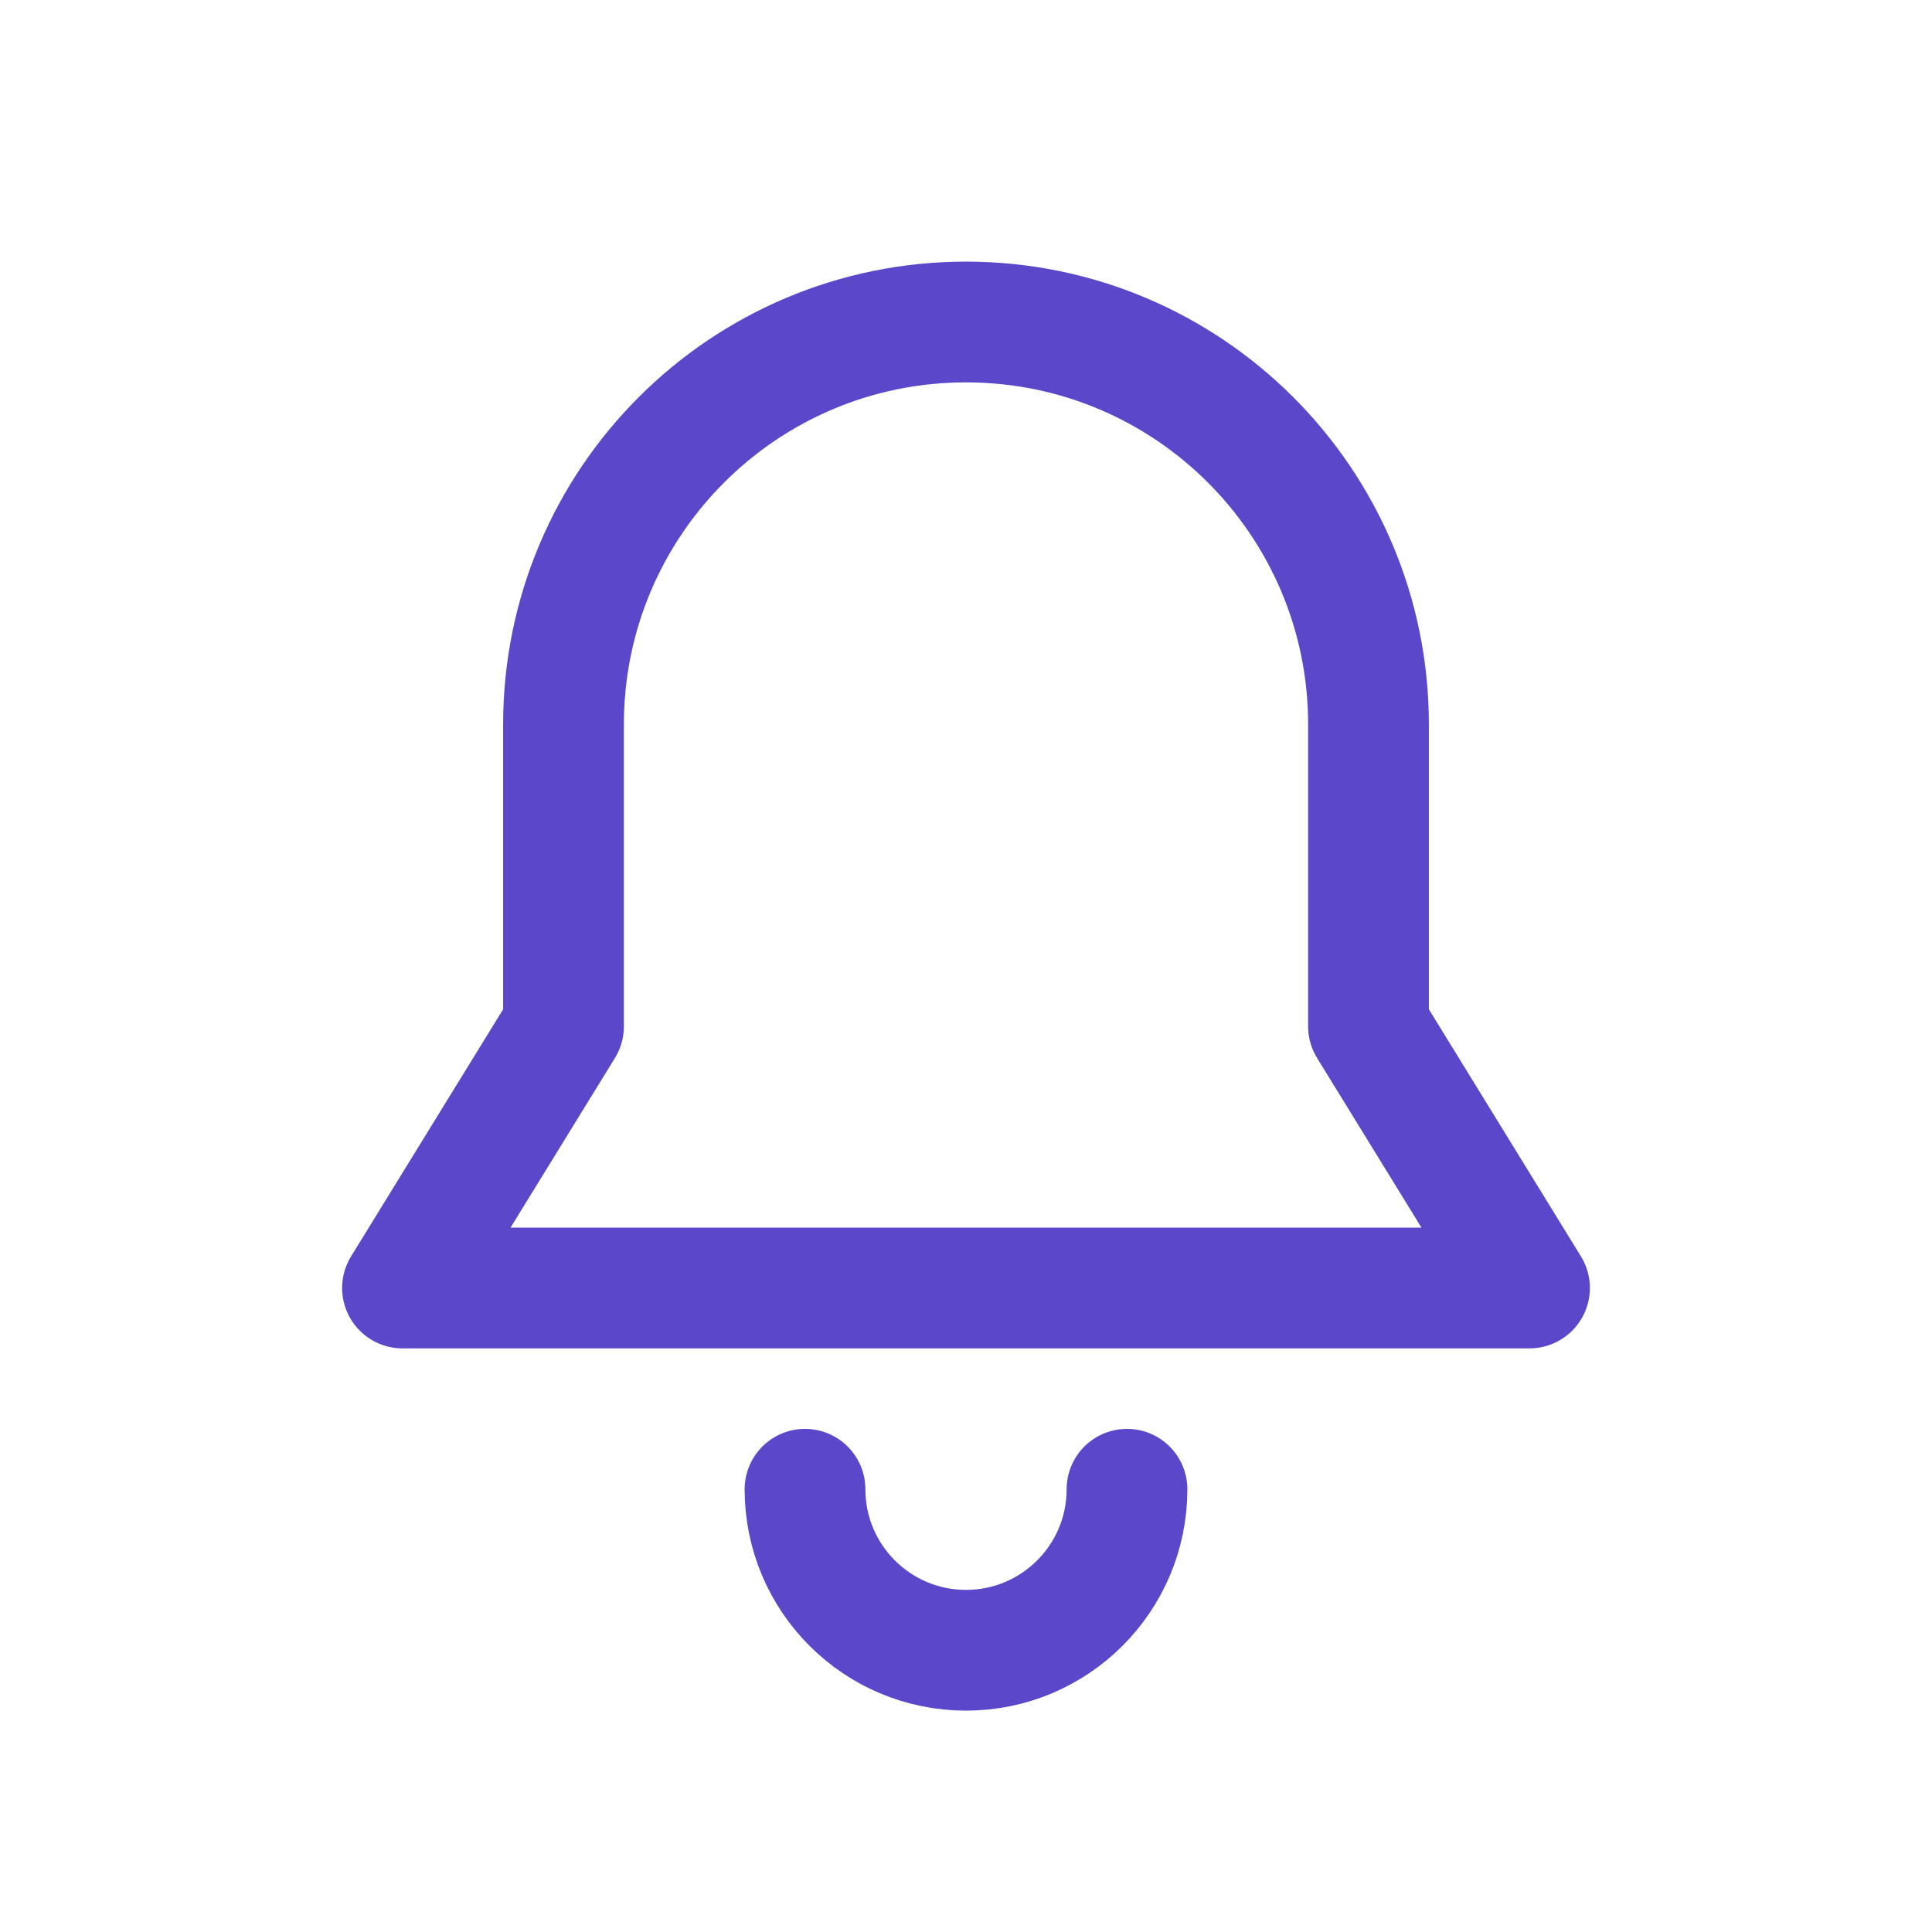
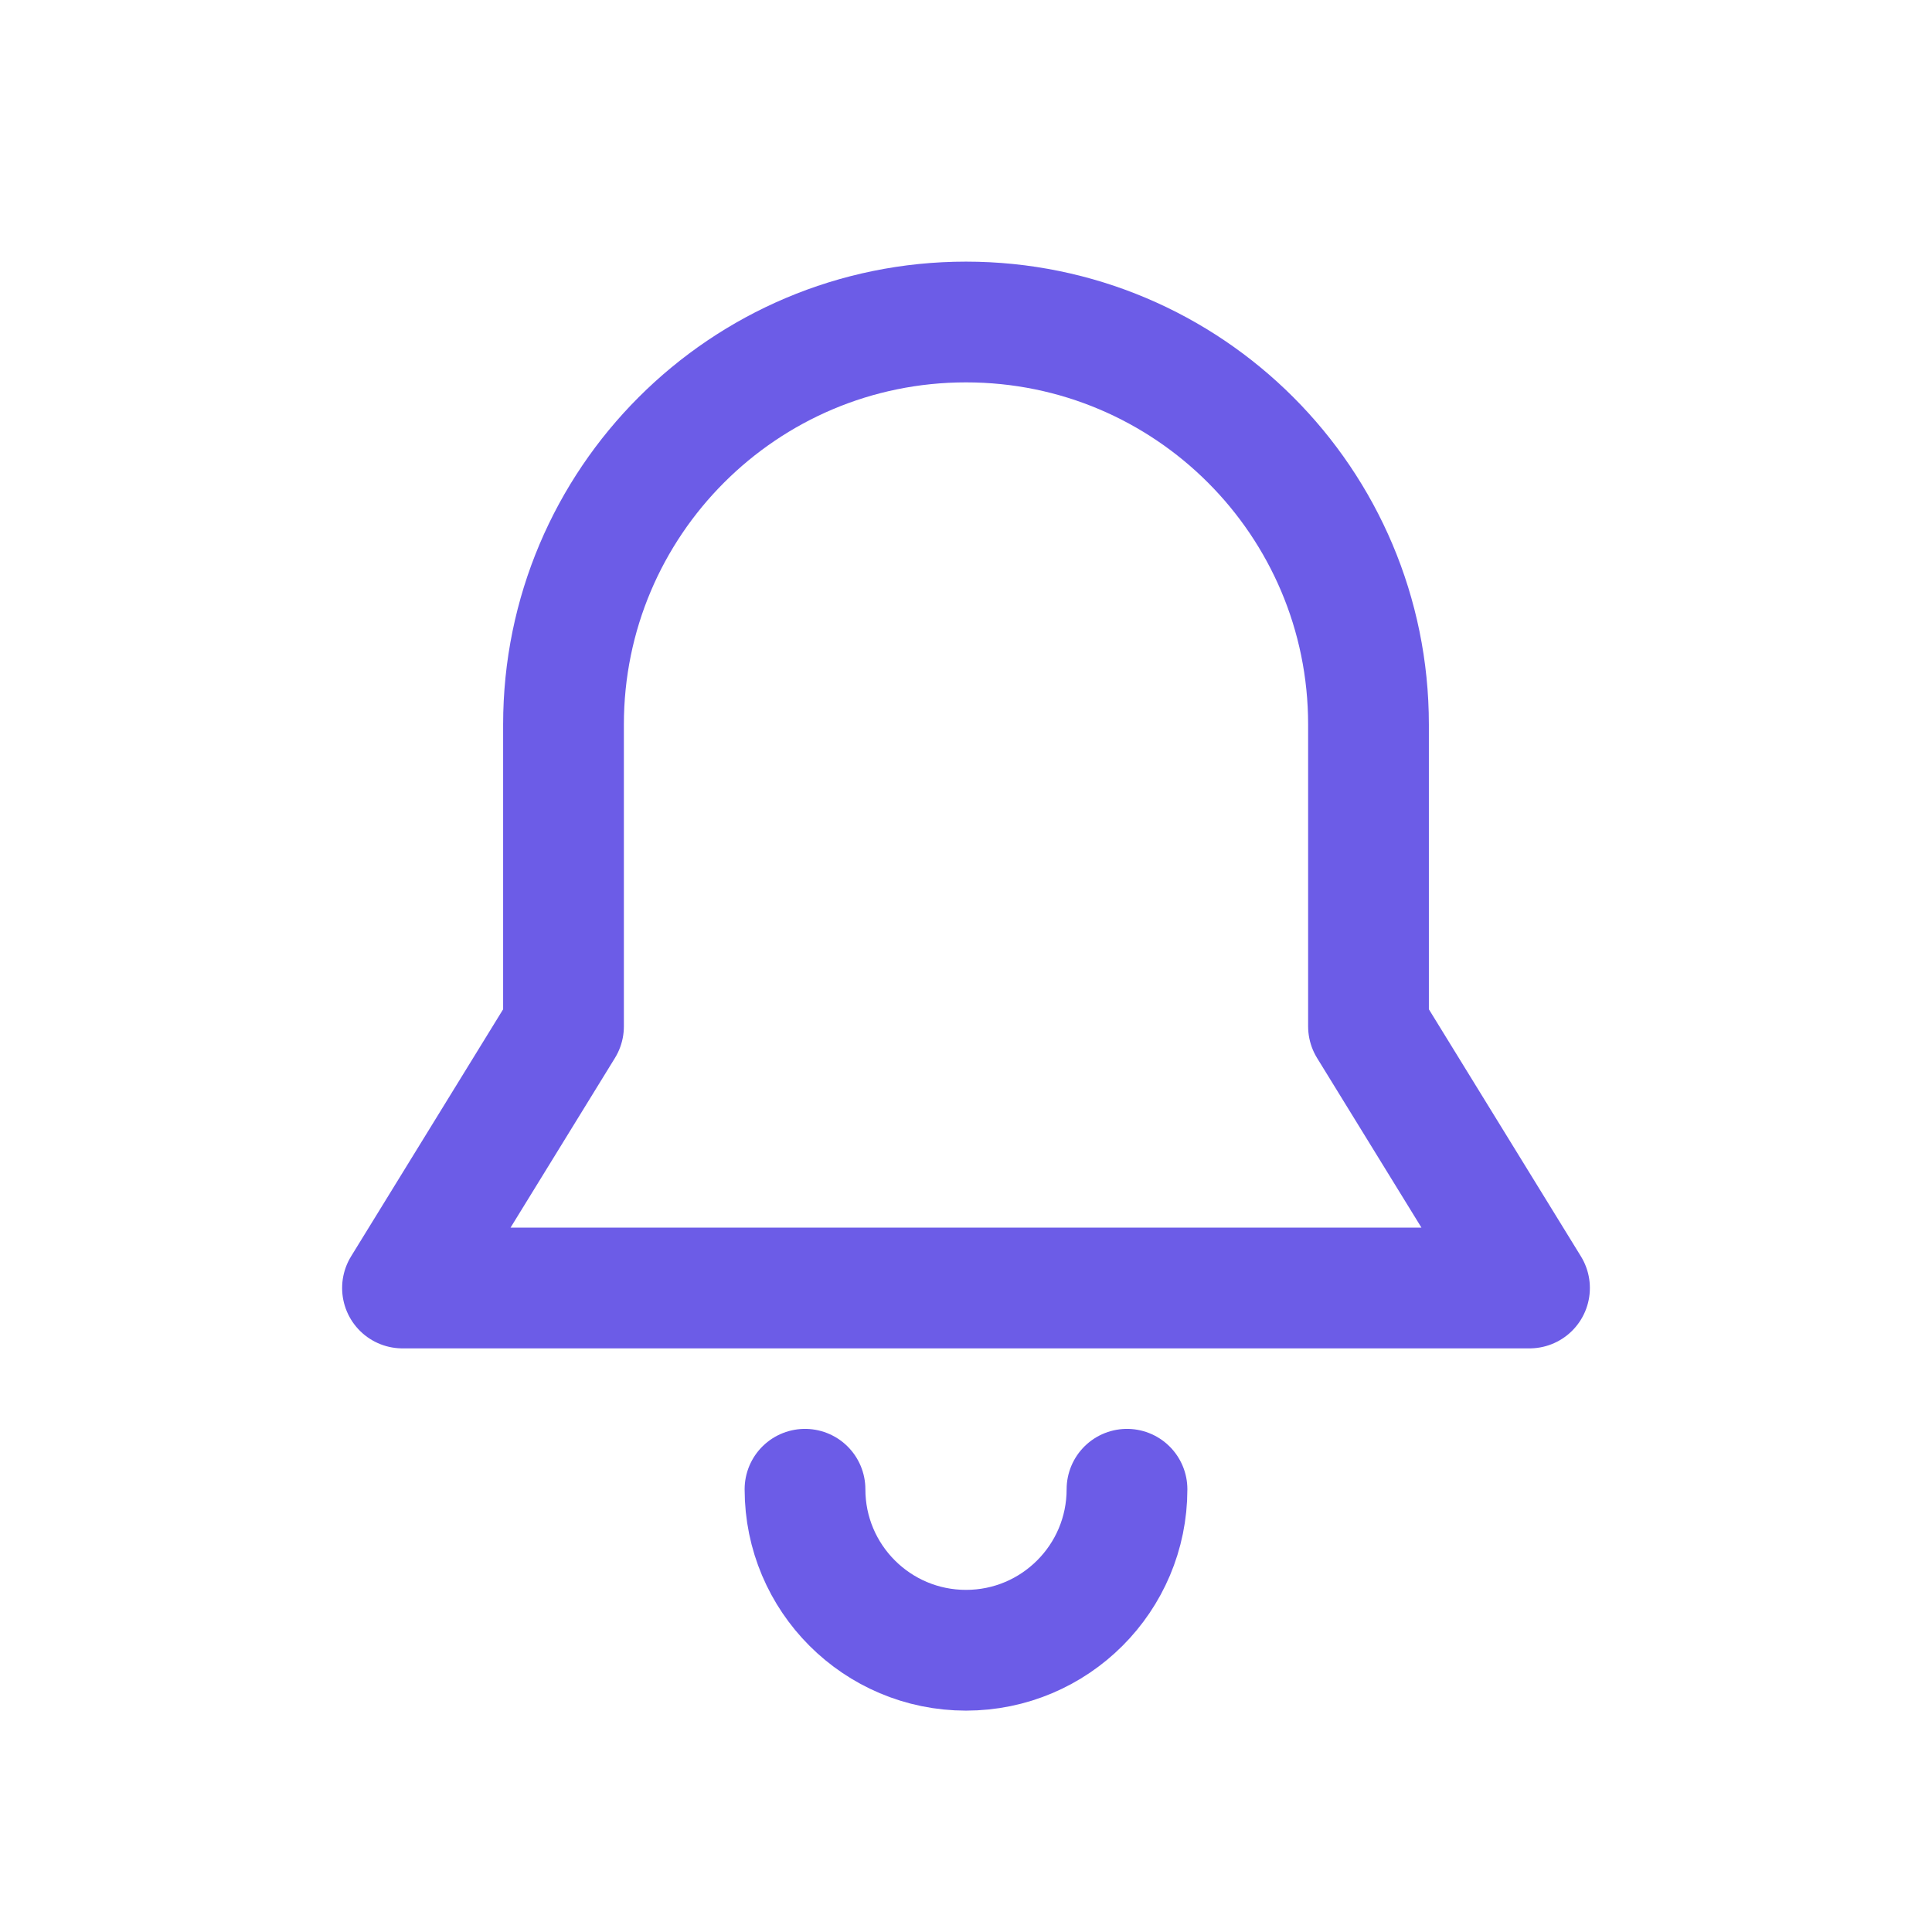
<svg xmlns="http://www.w3.org/2000/svg" viewBox="0 0 48 48" width="48" height="48">
-   <g fill="none" stroke="#5A47C9" stroke-width="3" stroke-linecap="round" stroke-linejoin="round">
+   <g fill="none" stroke="#6C5CE7" stroke-width="3" stroke-linecap="round" stroke-linejoin="round">
    <path d="M24 8 a10 10 0 0 1 10 10 v7.5 l4 6.5 H10 l4-6.5 V18 a10 10 0 0 1 10-10 Z" />
    <path d="M20 37 a4 4 0 0 0 8 0" />
  </g>
</svg>
